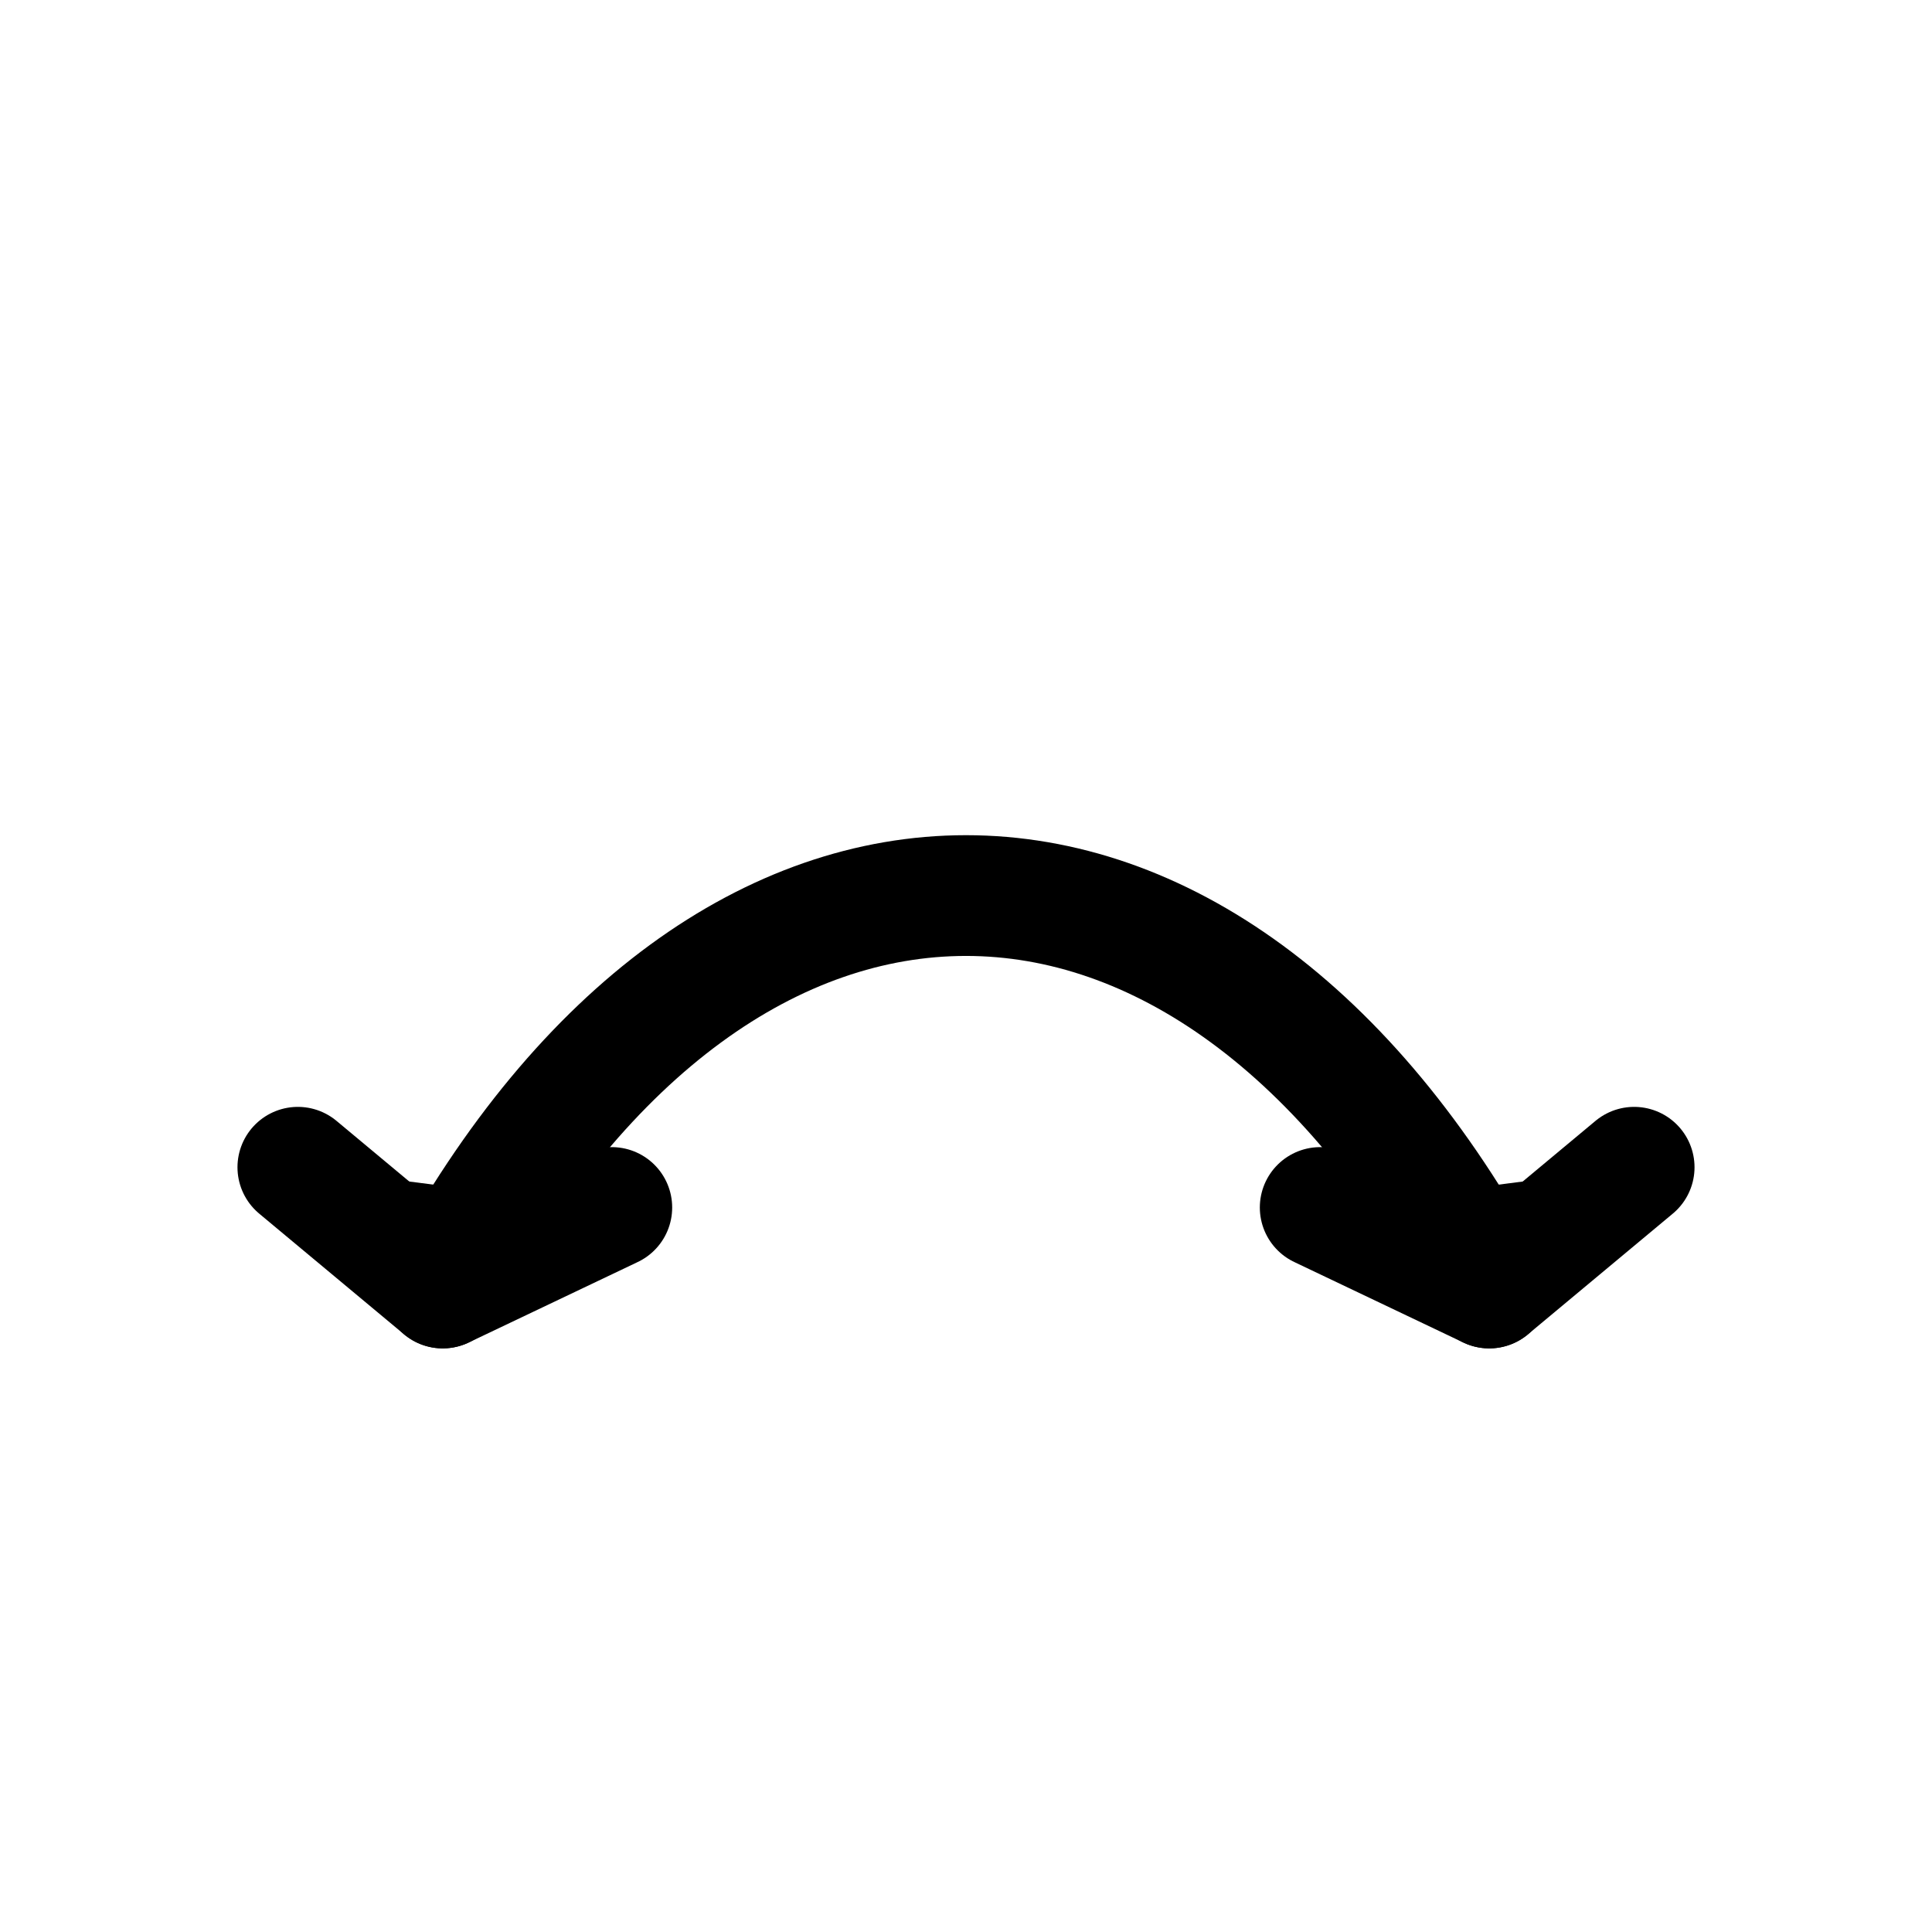
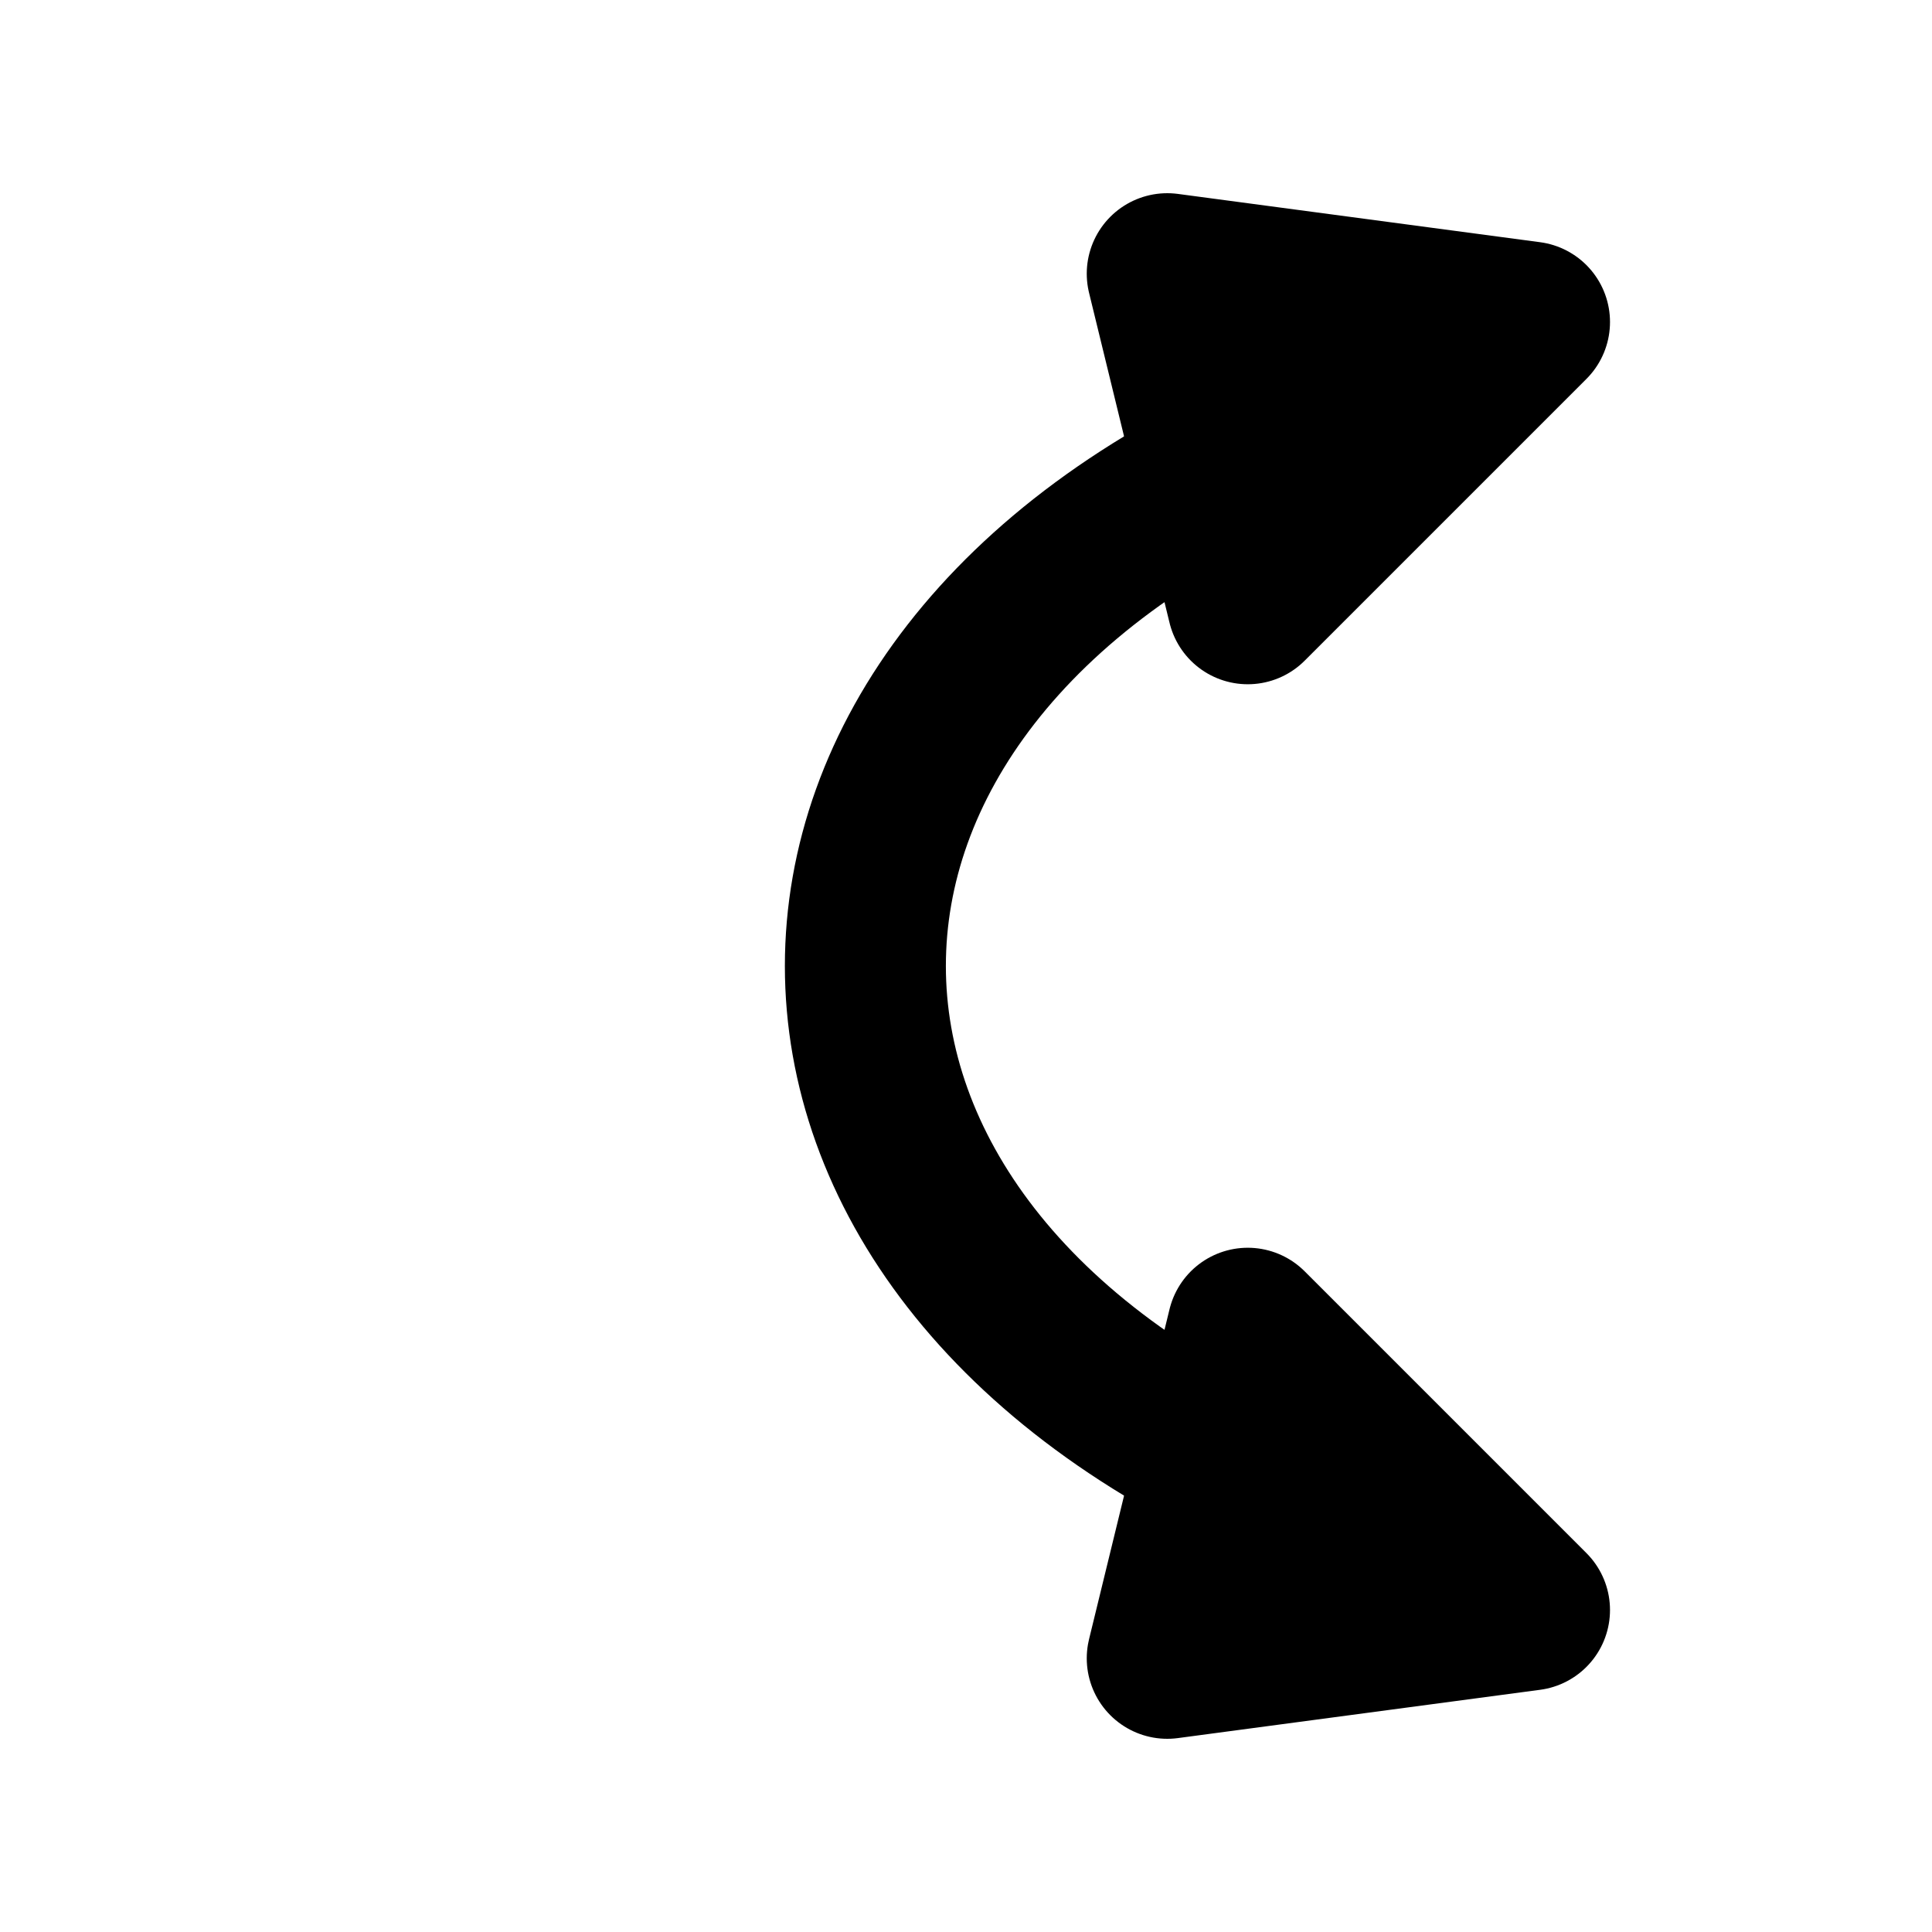
- <svg xmlns="http://www.w3.org/2000/svg" width="24" height="24" viewBox="0 0 24 24" fill="none" stroke="currentColor" stroke-width="1.5" stroke-linecap="round" stroke-linejoin="round">
-   <path d="M5.5 16 C9 9.5, 15 9.5, 18.5 16" />
-   <path d="M3.7 14.5 L5.5 16 L7.6 15.0" fill="currentColor" stroke="currentColor" />
-   <path d="M16.4 15.0 L18.5 16 L20.3 14.5" fill="currentColor" stroke="currentColor" />
+ <svg xmlns="http://www.w3.org/2000/svg" width="24" height="24" viewBox="0 0 24 24" fill="currentColor" stroke="currentColor" stroke-width="2" stroke-linecap="round" stroke-linejoin="round">
+   <path d="M 16 5.5 C 9 8.5, 9 15.5, 16 18.5" fill="none" />
+   <polygon points="19,4 14.5,3.4 15.5,7.5" />
+   <polygon points="19,20 14.5,20.6 15.5,16.5" />
</svg>
